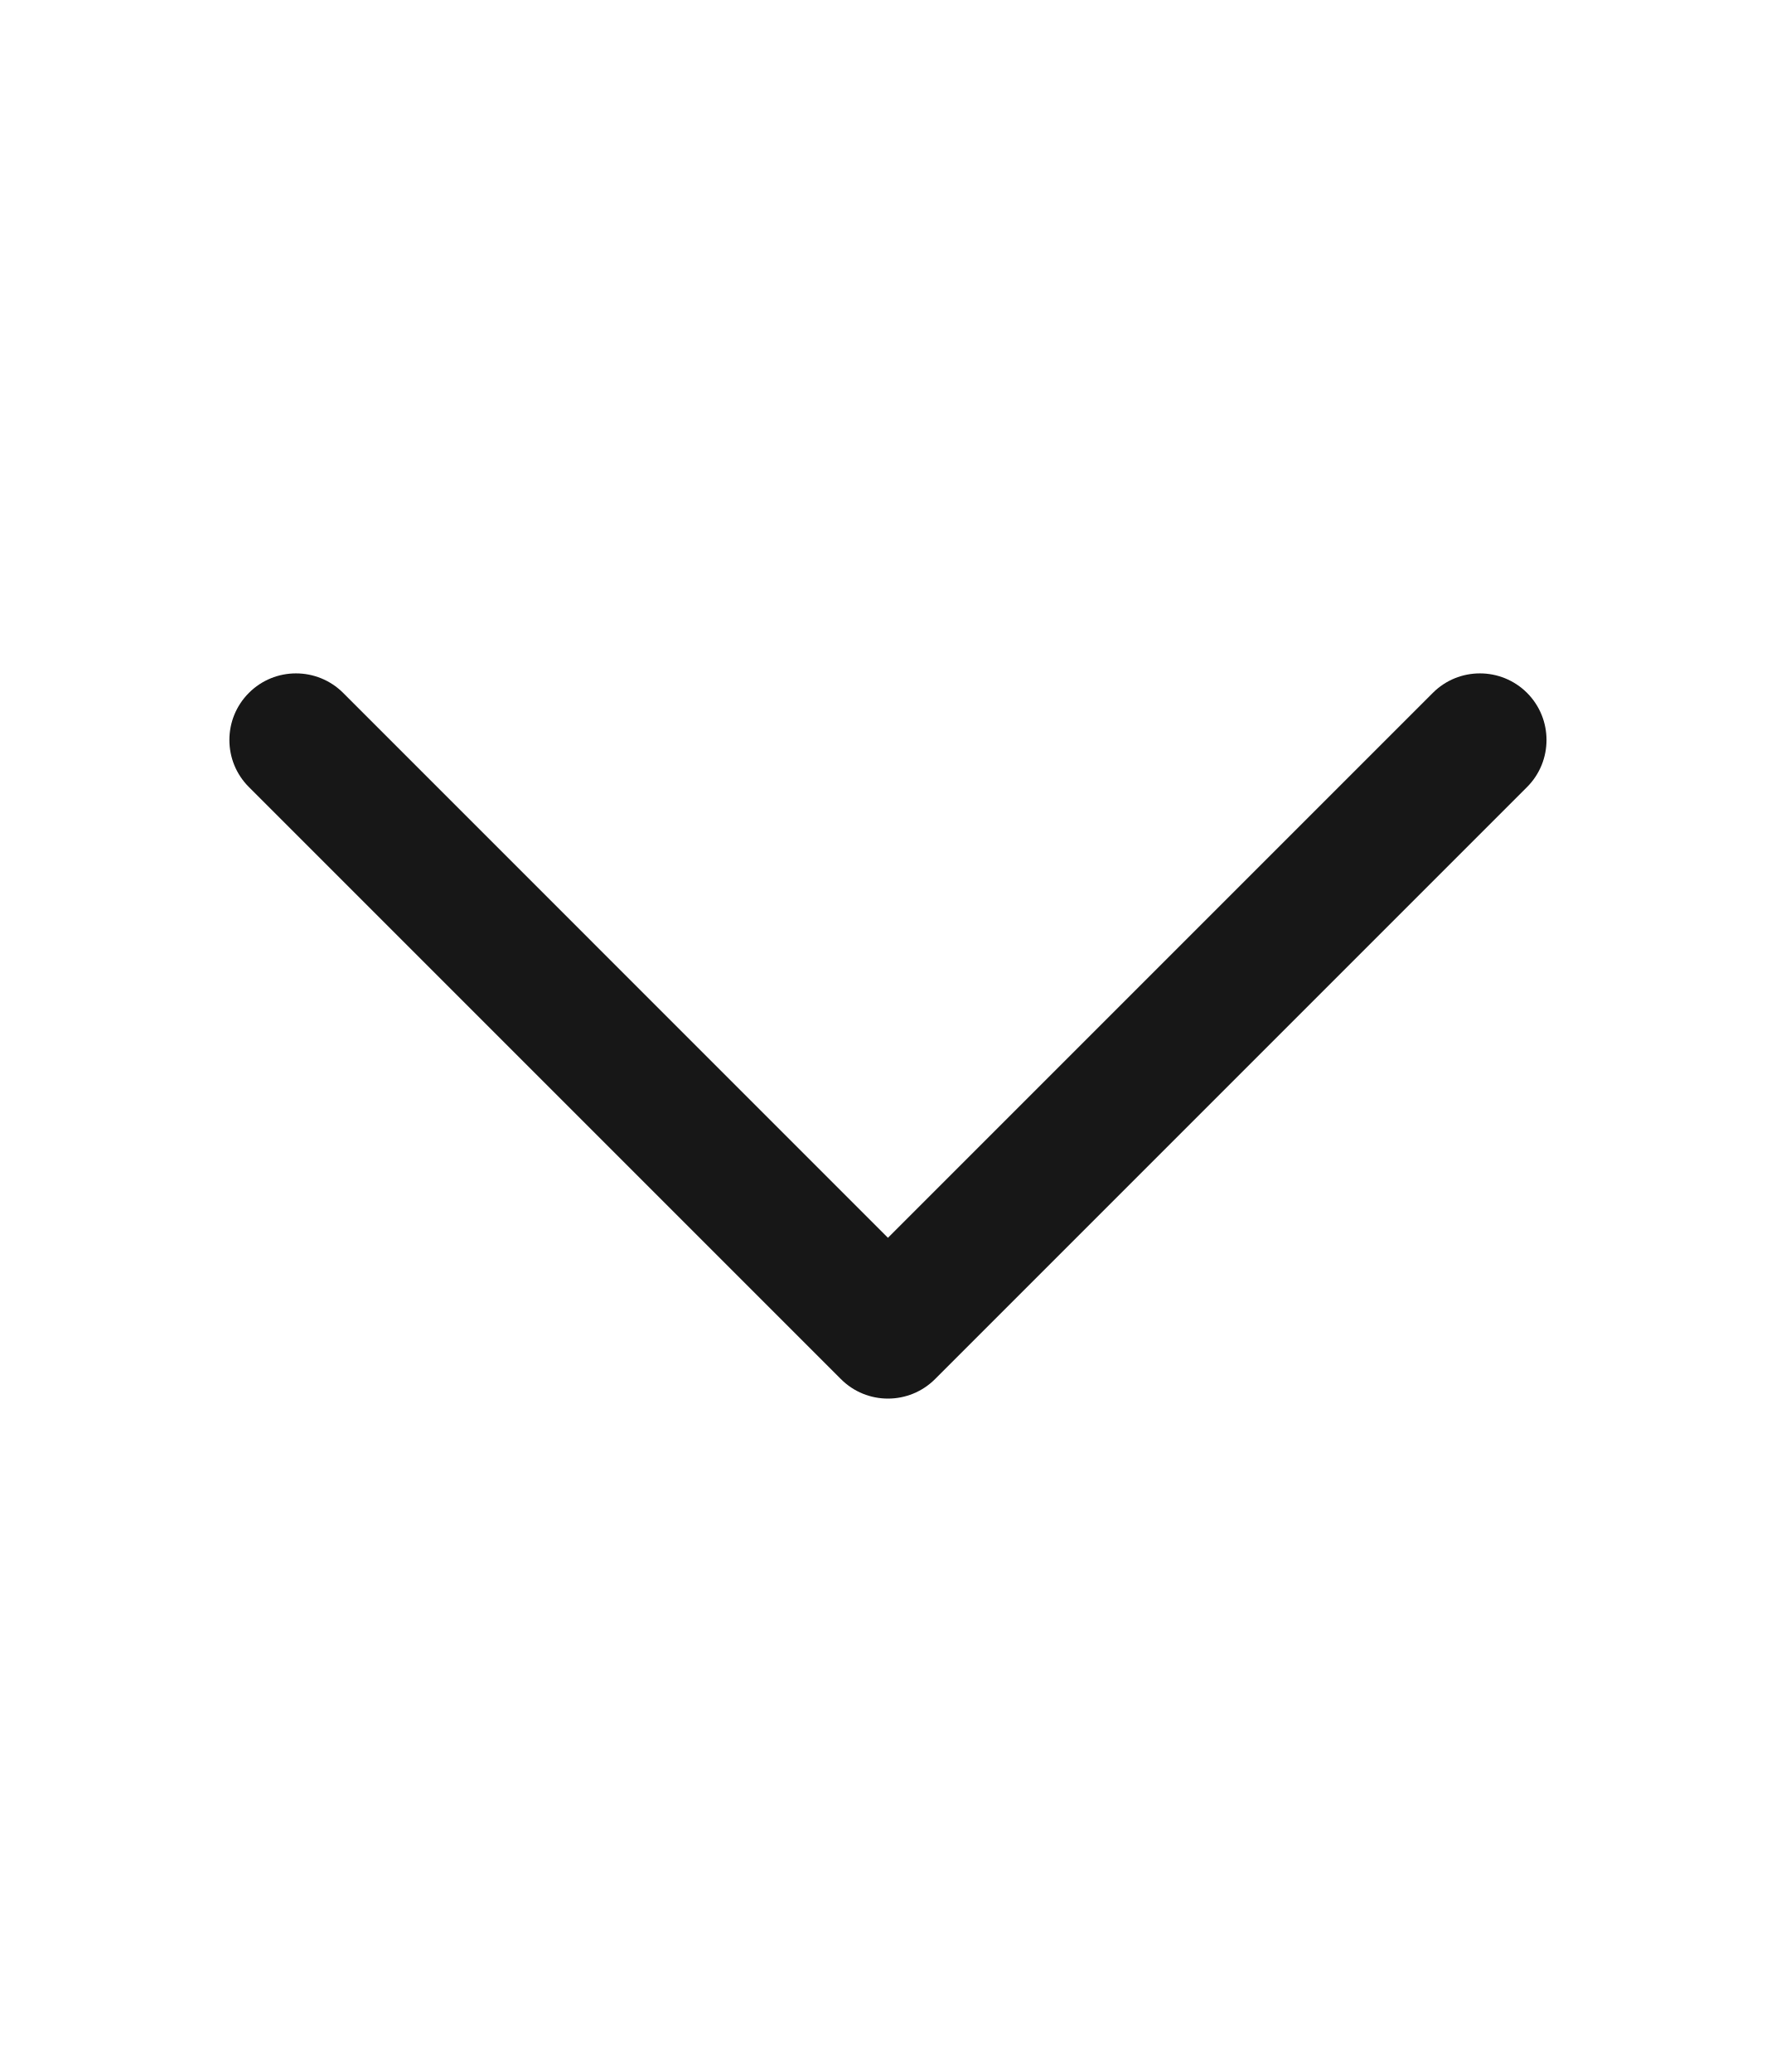
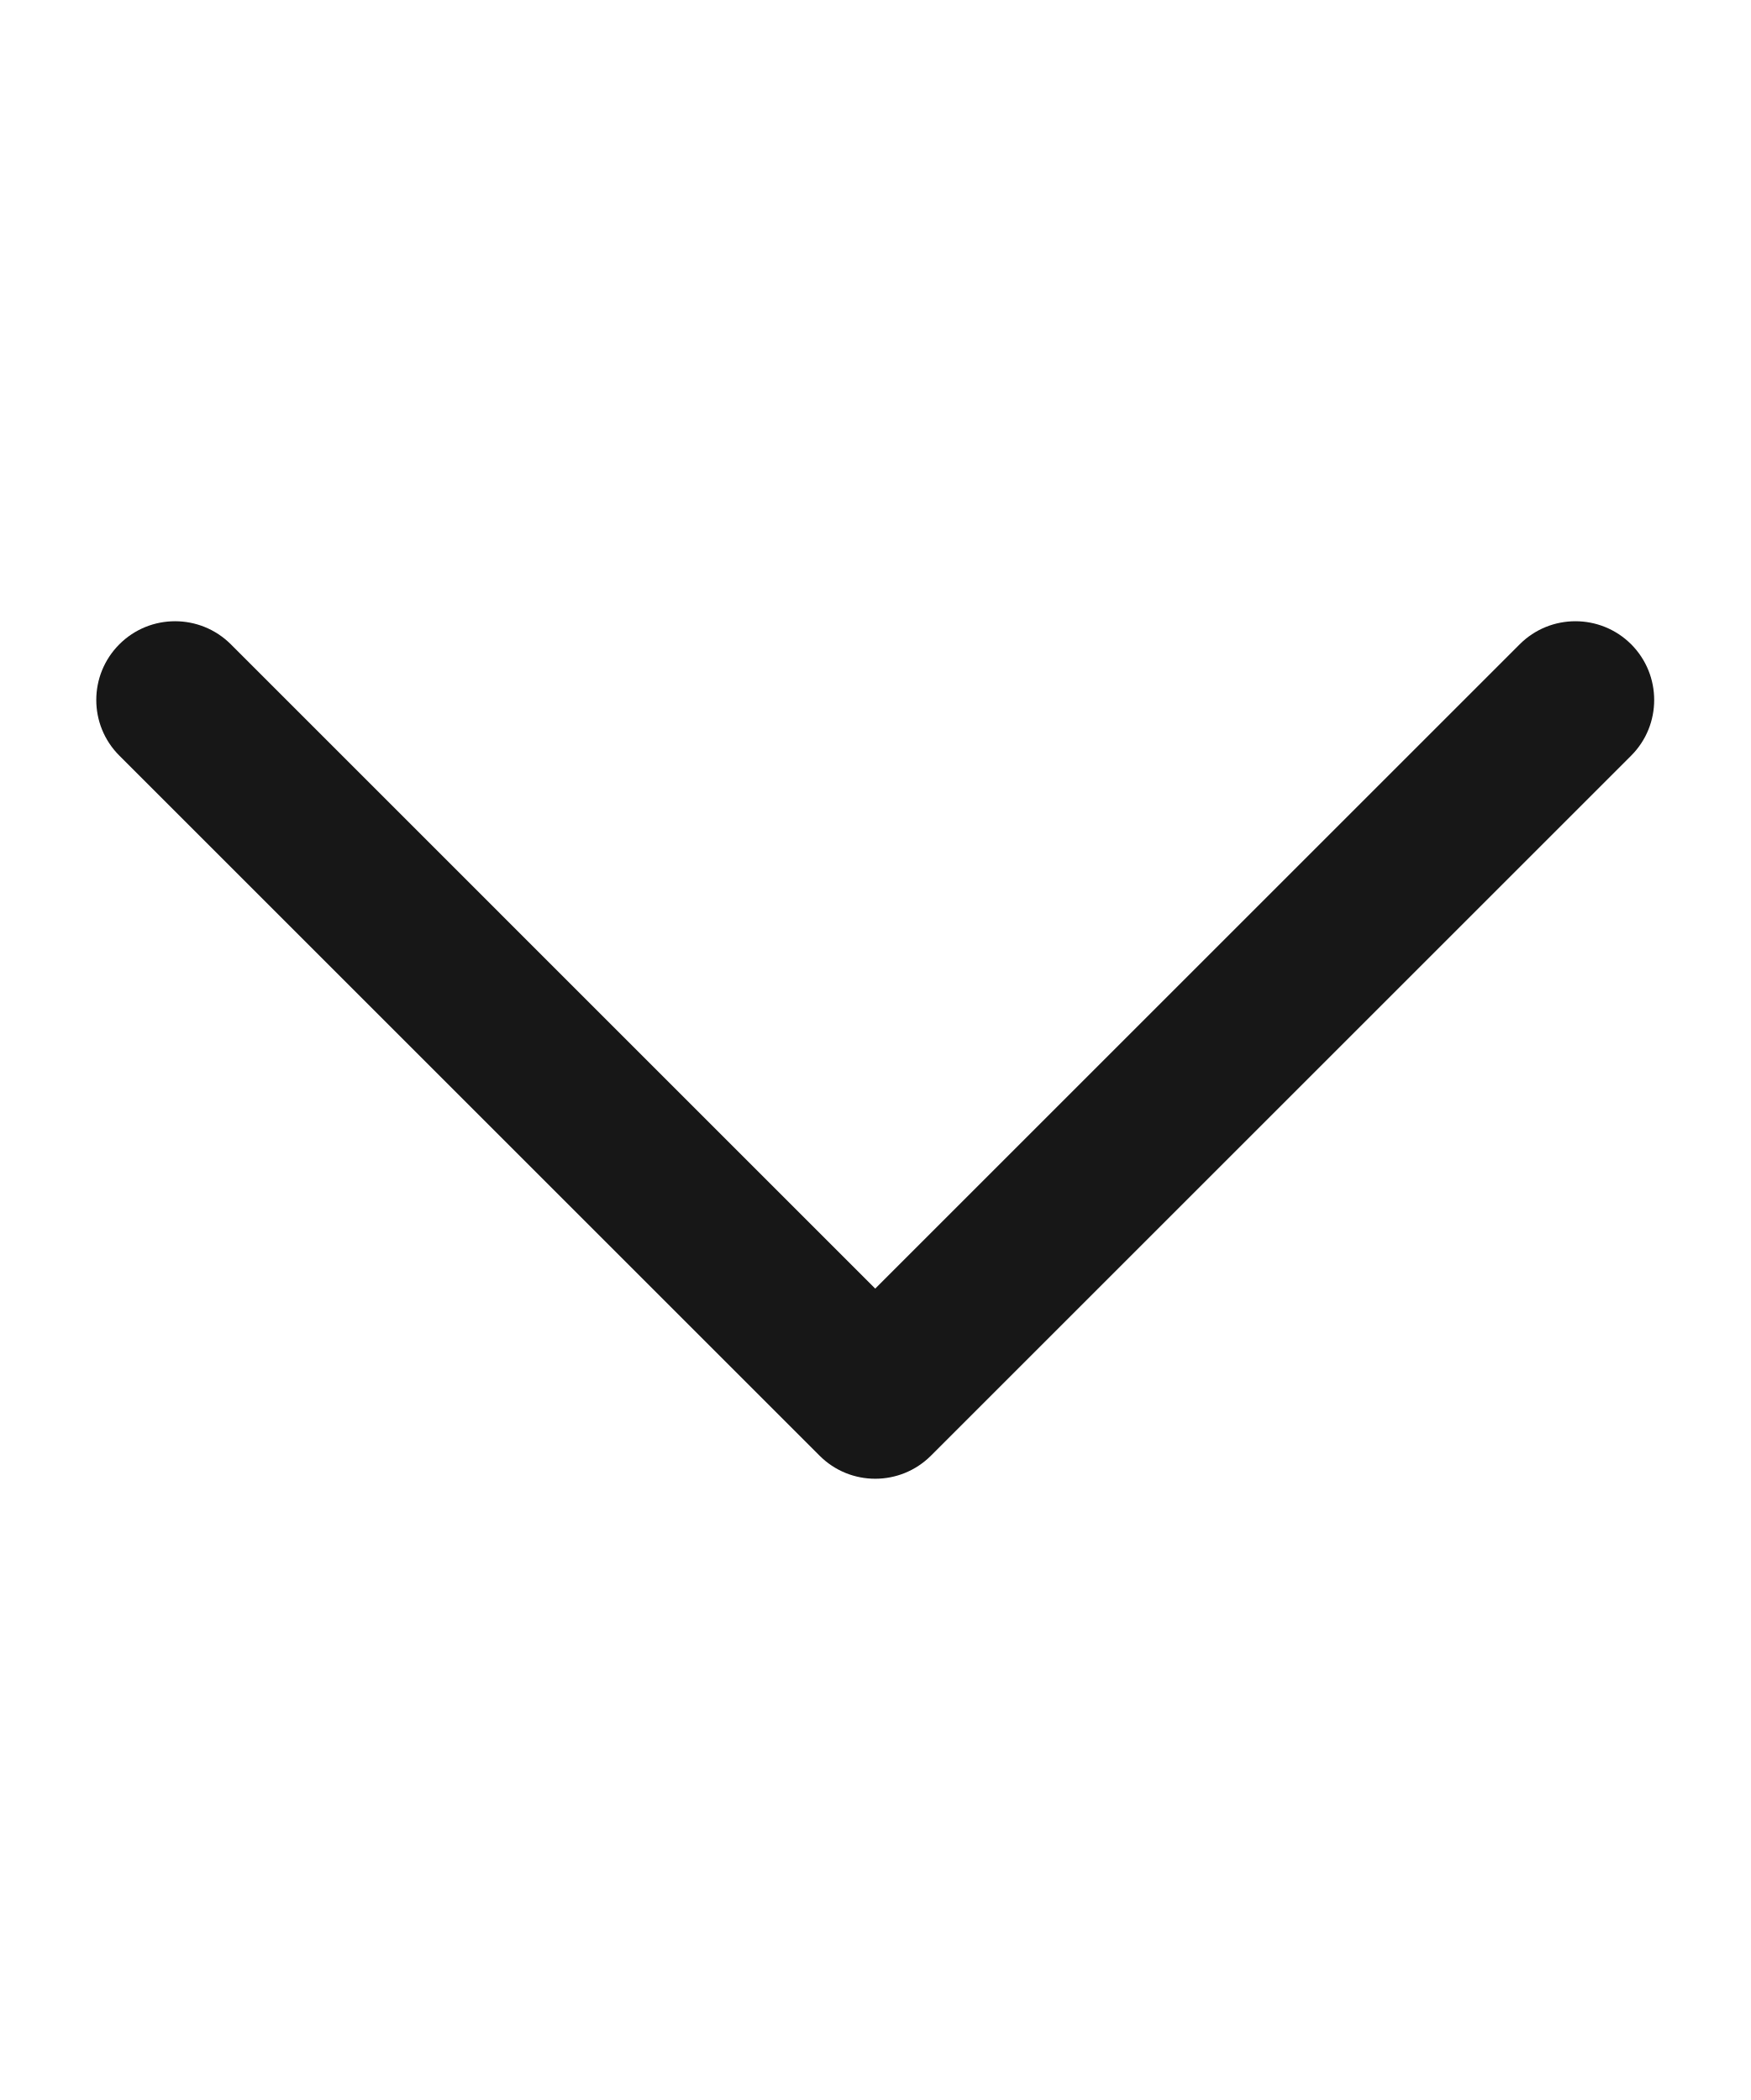
- <svg xmlns="http://www.w3.org/2000/svg" width="24" height="28" viewBox="0 0 24 28" fill="none">
-   <path d="M3.364 9.363C3.715 9.012 4.285 9.012 4.637 9.363L12 16.727L19.364 9.363C19.715 9.012 20.285 9.012 20.637 9.363C20.988 9.715 20.988 10.285 20.637 10.636L12.637 18.636C12.285 18.988 11.715 18.988 11.364 18.636L3.364 10.636C3.012 10.285 3.012 9.715 3.364 9.363Z" fill="#171717" />
+ <svg xmlns="http://www.w3.org/2000/svg" width="20" height="24" viewBox="0 0 20 24" fill="none">
+   <path d="M1.364 7.363C1.715 7.012 2.285 7.012 2.637 7.363L10 14.727L17.364 7.363C17.715 7.012 18.285 7.012 18.637 7.363C18.988 7.715 18.988 8.285 18.637 8.636L10.637 16.636C10.285 16.988 9.715 16.988 9.364 16.636L1.364 8.636C1.012 8.285 1.012 7.715 1.364 7.363Z" fill="#171717" />
</svg>
